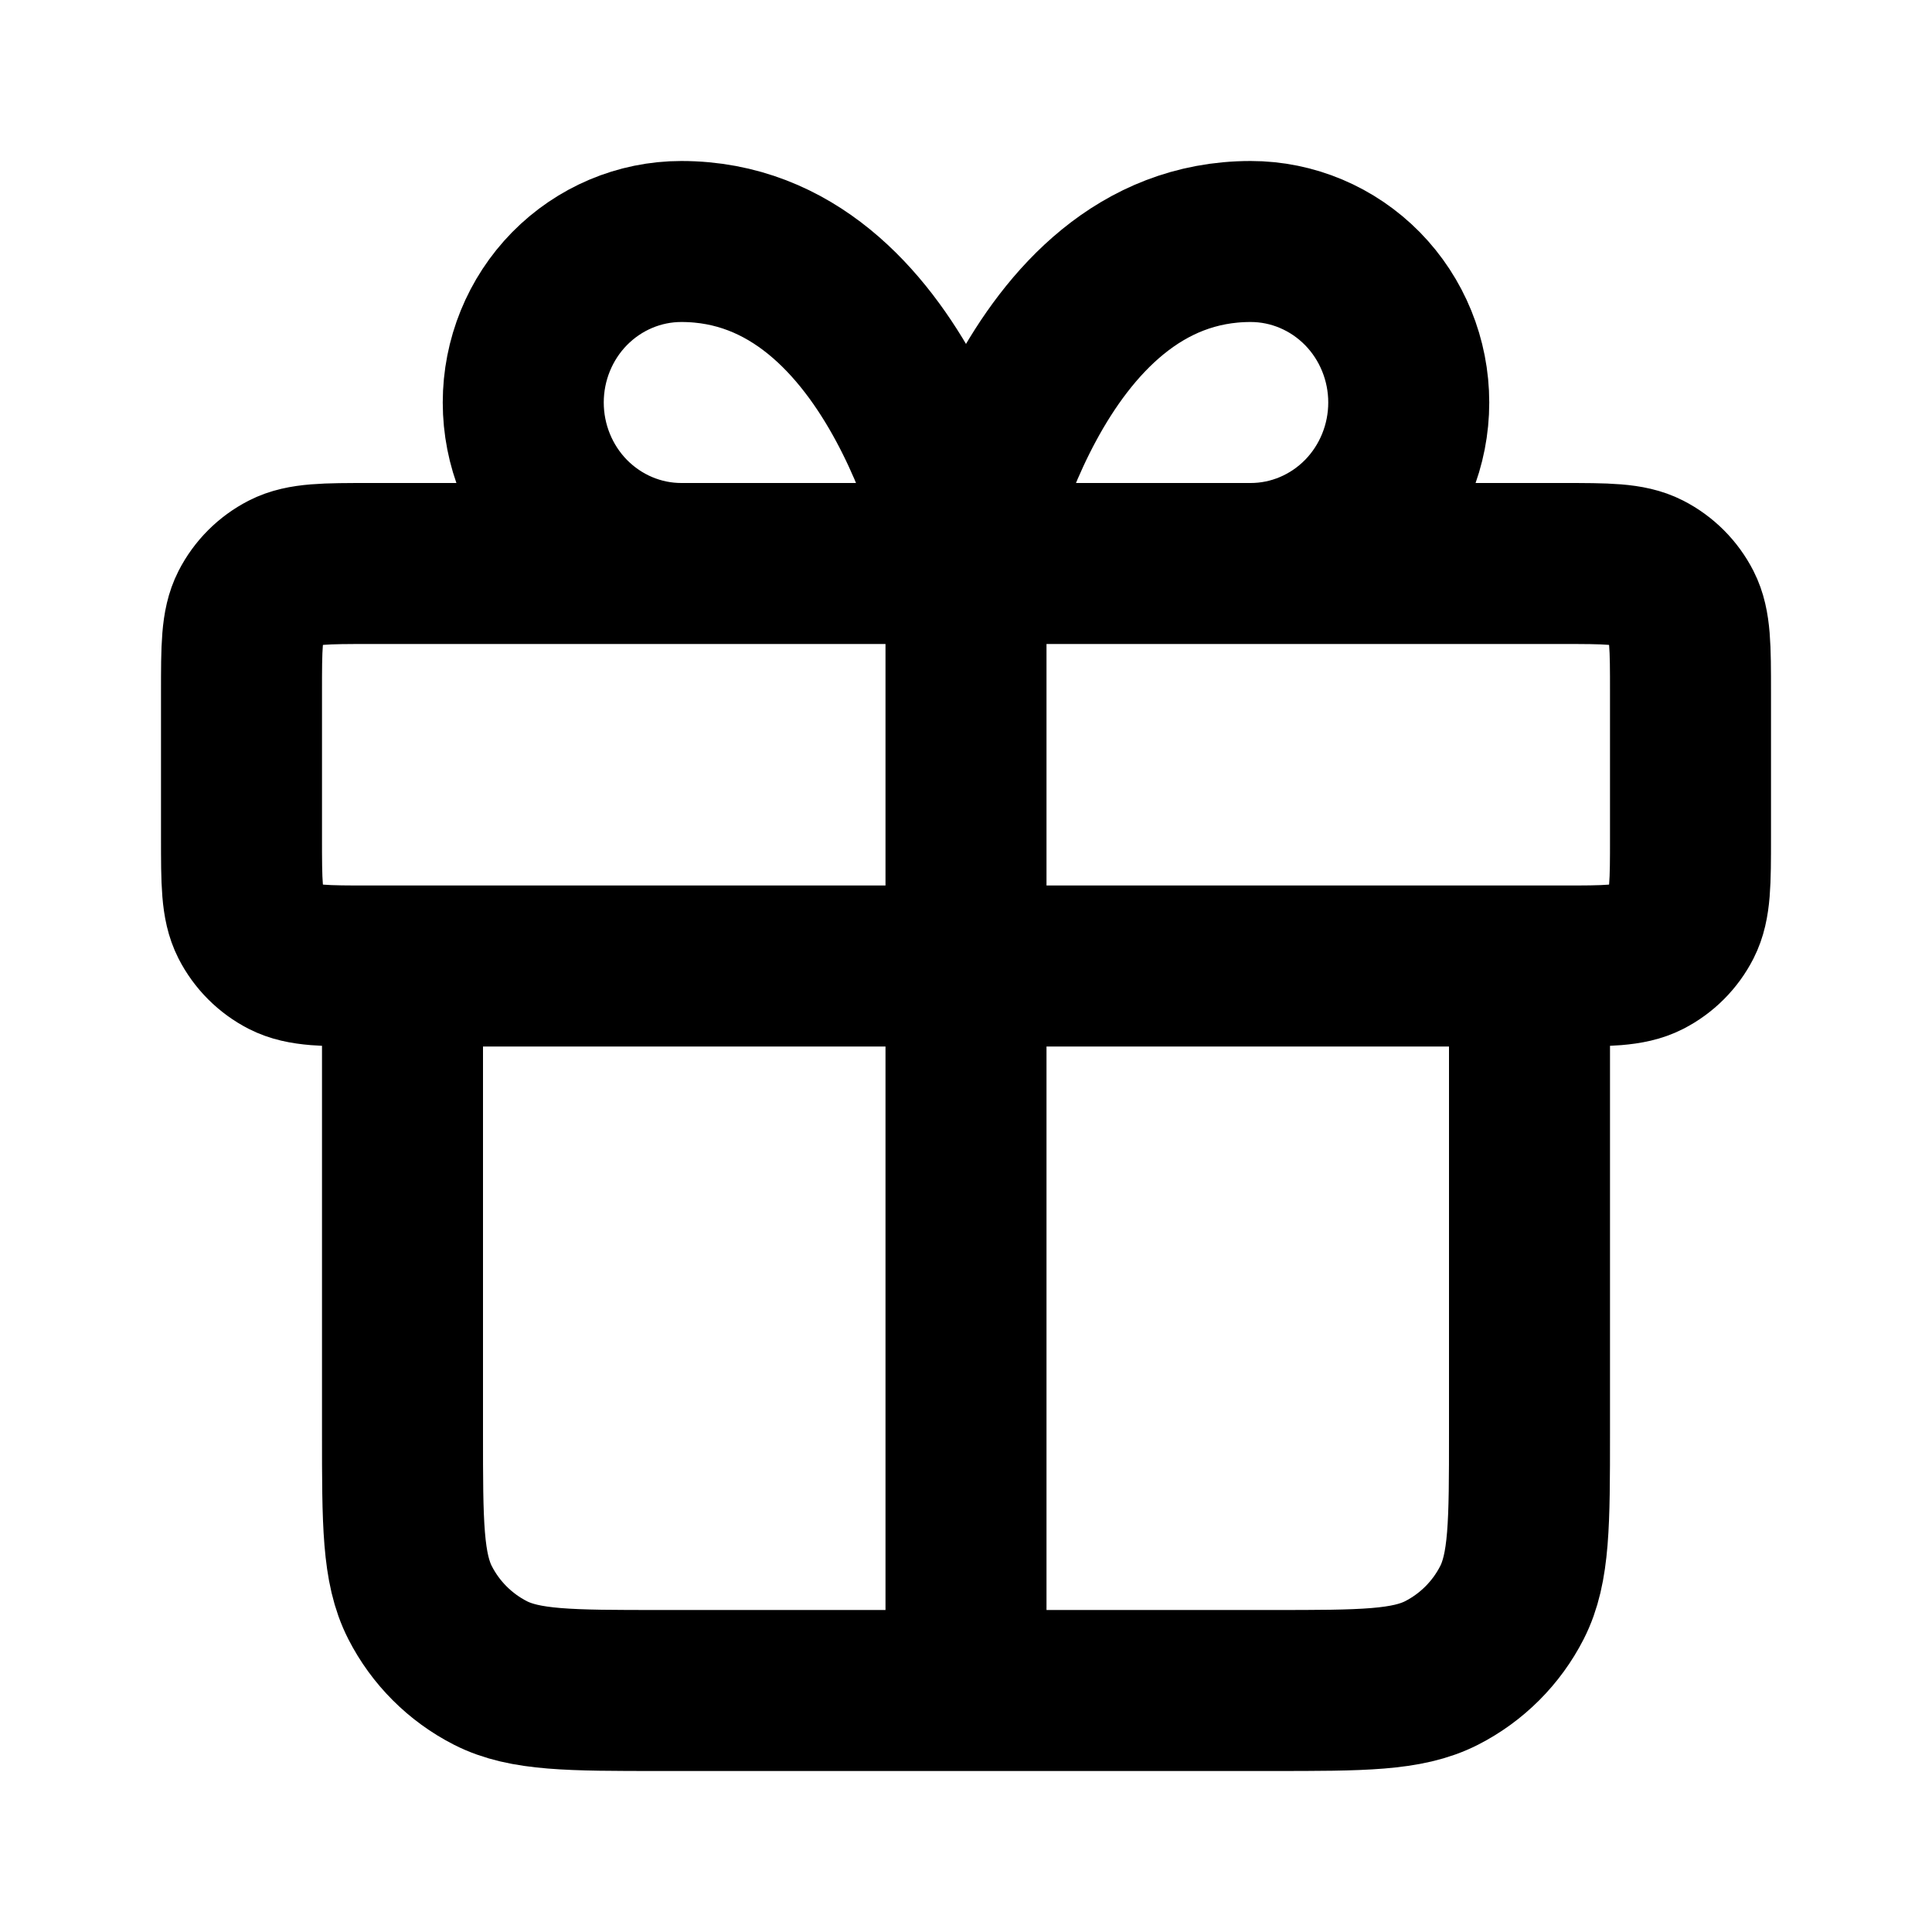
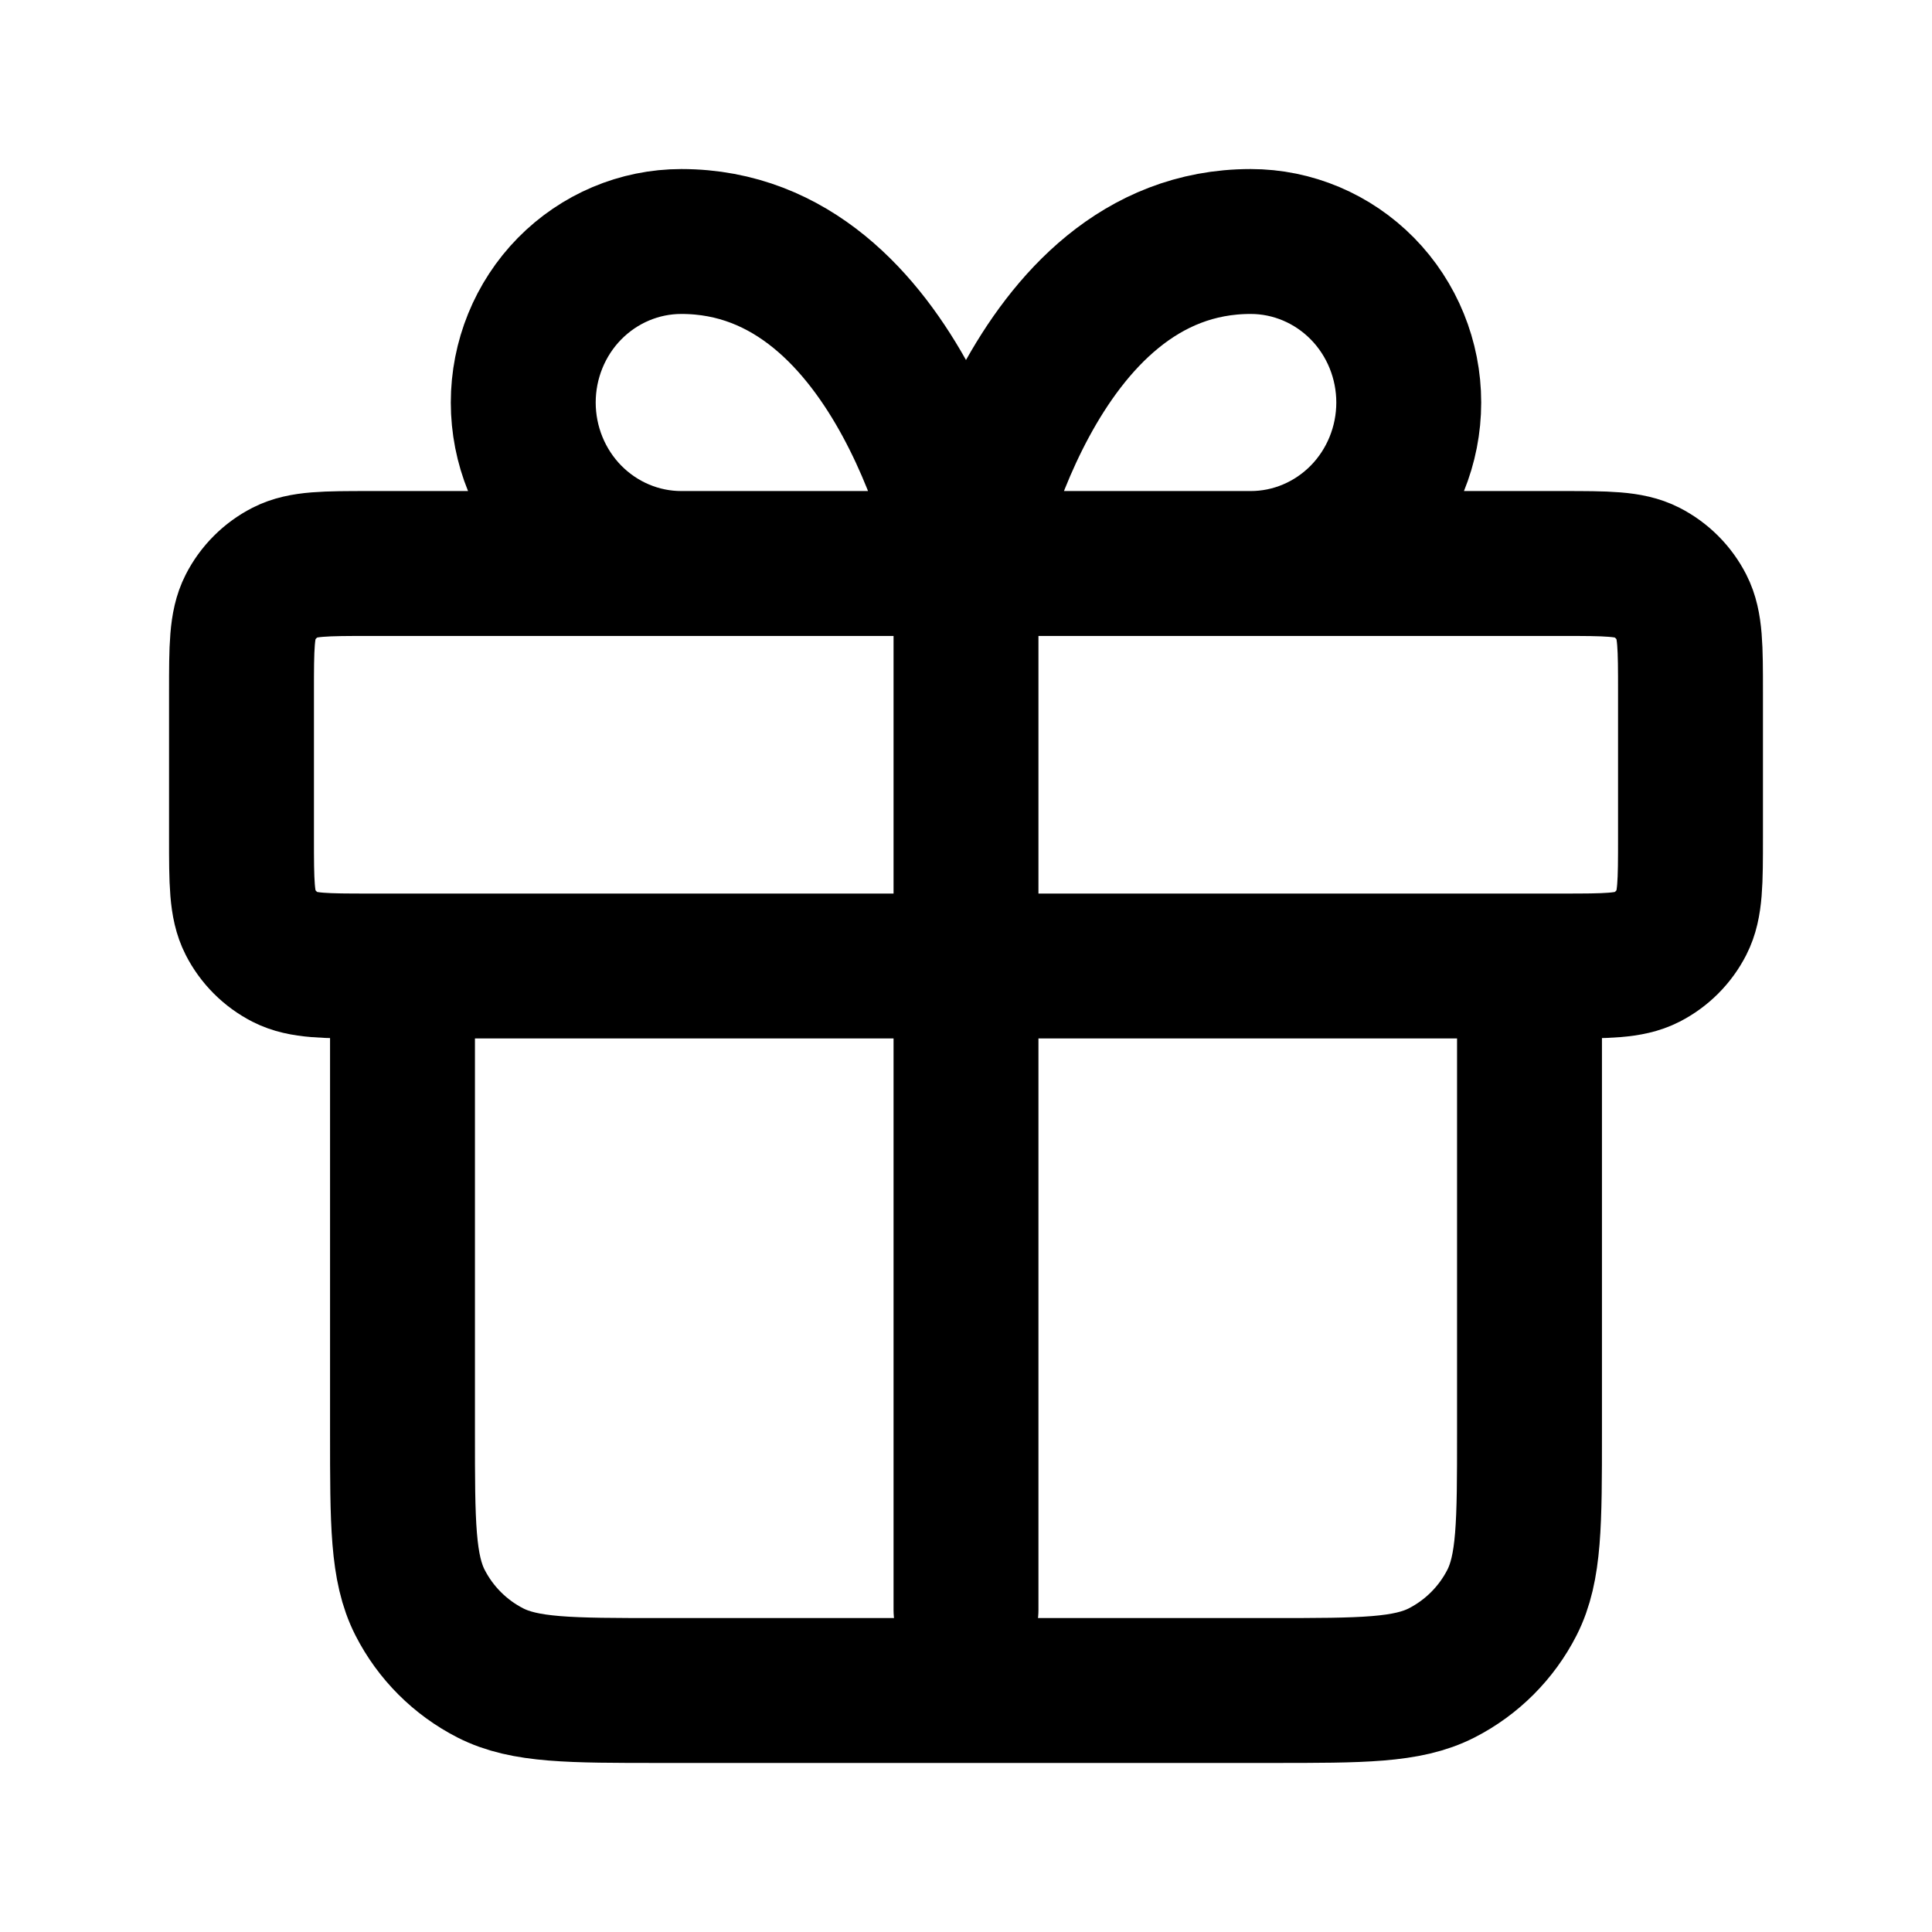
- <svg xmlns="http://www.w3.org/2000/svg" width="800px" height="800px" viewBox="0 0 24 24" fill="none">
-   <path d="M12 7V20M12 7H8.464C7.943 7 7.444 6.789 7.075 6.414C6.707 6.039 6.5 5.53 6.5 5C6.5 4.47 6.707 3.961 7.075 3.586C7.444 3.211 7.943 3 8.464 3C11.214 3 12 7 12 7ZM12 7H15.536C16.057 7 16.556 6.789 16.925 6.414C17.293 6.039 17.5 5.53 17.5 5C17.5 4.47 17.293 3.961 16.925 3.586C16.556 3.211 16.057 3 15.536 3C12.786 3 12 7 12 7ZM5 12H19V17.8C19 18.92 19 19.48 18.782 19.908C18.59 20.284 18.284 20.59 17.908 20.782C17.48 21 16.92 21 15.8 21H8.2C7.08 21 6.52 21 6.092 20.782C5.716 20.59 5.41 20.284 5.218 19.908C5 19.48 5 18.92 5 17.8V12ZM4.6 12H19.4C19.96 12 20.24 12 20.454 11.891C20.642 11.795 20.795 11.642 20.891 11.454C21 11.24 21 10.96 21 10.4V8.6C21 8.04 21 7.76 20.891 7.546C20.795 7.358 20.642 7.205 20.454 7.109C20.24 7 19.96 7 19.4 7H4.6C4.04 7 3.76 7 3.546 7.109C3.358 7.205 3.205 7.358 3.109 7.546C3 7.76 3 8.04 3 8.6V10.4C3 10.96 3 11.24 3.109 11.454C3.205 11.642 3.358 11.795 3.546 11.891C3.76 12 4.04 12 4.6 12Z" stroke="#000000" stroke-width="2" stroke-linecap="round" stroke-linejoin="round" />
+ <svg xmlns="http://www.w3.org/2000/svg" width="24" height="24" viewBox="0 0 24 24" fill="none">
+   <path d="M12 7V20M12 7H8.464C7.943 7 7.444 6.789 7.075 6.414C6.707 6.039 6.5 5.53 6.5 5C6.5 4.47 6.707 3.961 7.075 3.586C7.444 3.211 7.943 3 8.464 3C11.214 3 12 7 12 7ZM12 7H15.536C16.057 7 16.556 6.789 16.925 6.414C17.293 6.039 17.5 5.53 17.5 5C17.5 4.47 17.293 3.961 16.925 3.586C16.556 3.211 16.057 3 15.536 3C12.786 3 12 7 12 7ZM5 12H19V17.8C19 18.92 19 19.48 18.782 19.908C18.59 20.284 18.284 20.59 17.908 20.782C17.48 21 16.92 21 15.8 21H8.2C7.08 21 6.52 21 6.092 20.782C5.716 20.59 5.41 20.284 5.218 19.908C5 19.48 5 18.92 5 17.8V12ZM4.6 12H19.4C19.96 12 20.24 12 20.454 11.891C20.642 11.795 20.795 11.642 20.891 11.454C21 11.24 21 10.96 21 10.4V8.6C21 8.04 21 7.76 20.891 7.546C20.795 7.358 20.642 7.205 20.454 7.109C20.24 7 19.96 7 19.4 7H4.6C4.04 7 3.76 7 3.546 7.109C3.358 7.205 3.205 7.358 3.109 7.546C3 7.76 3 8.04 3 8.6V10.4C3 10.96 3 11.24 3.109 11.454C3.205 11.642 3.358 11.795 3.546 11.891C3.76 12 4.04 12 4.6 12Z" stroke="currentColor" stroke-width="1.8" stroke-linecap="round" stroke-linejoin="round" />
</svg>
